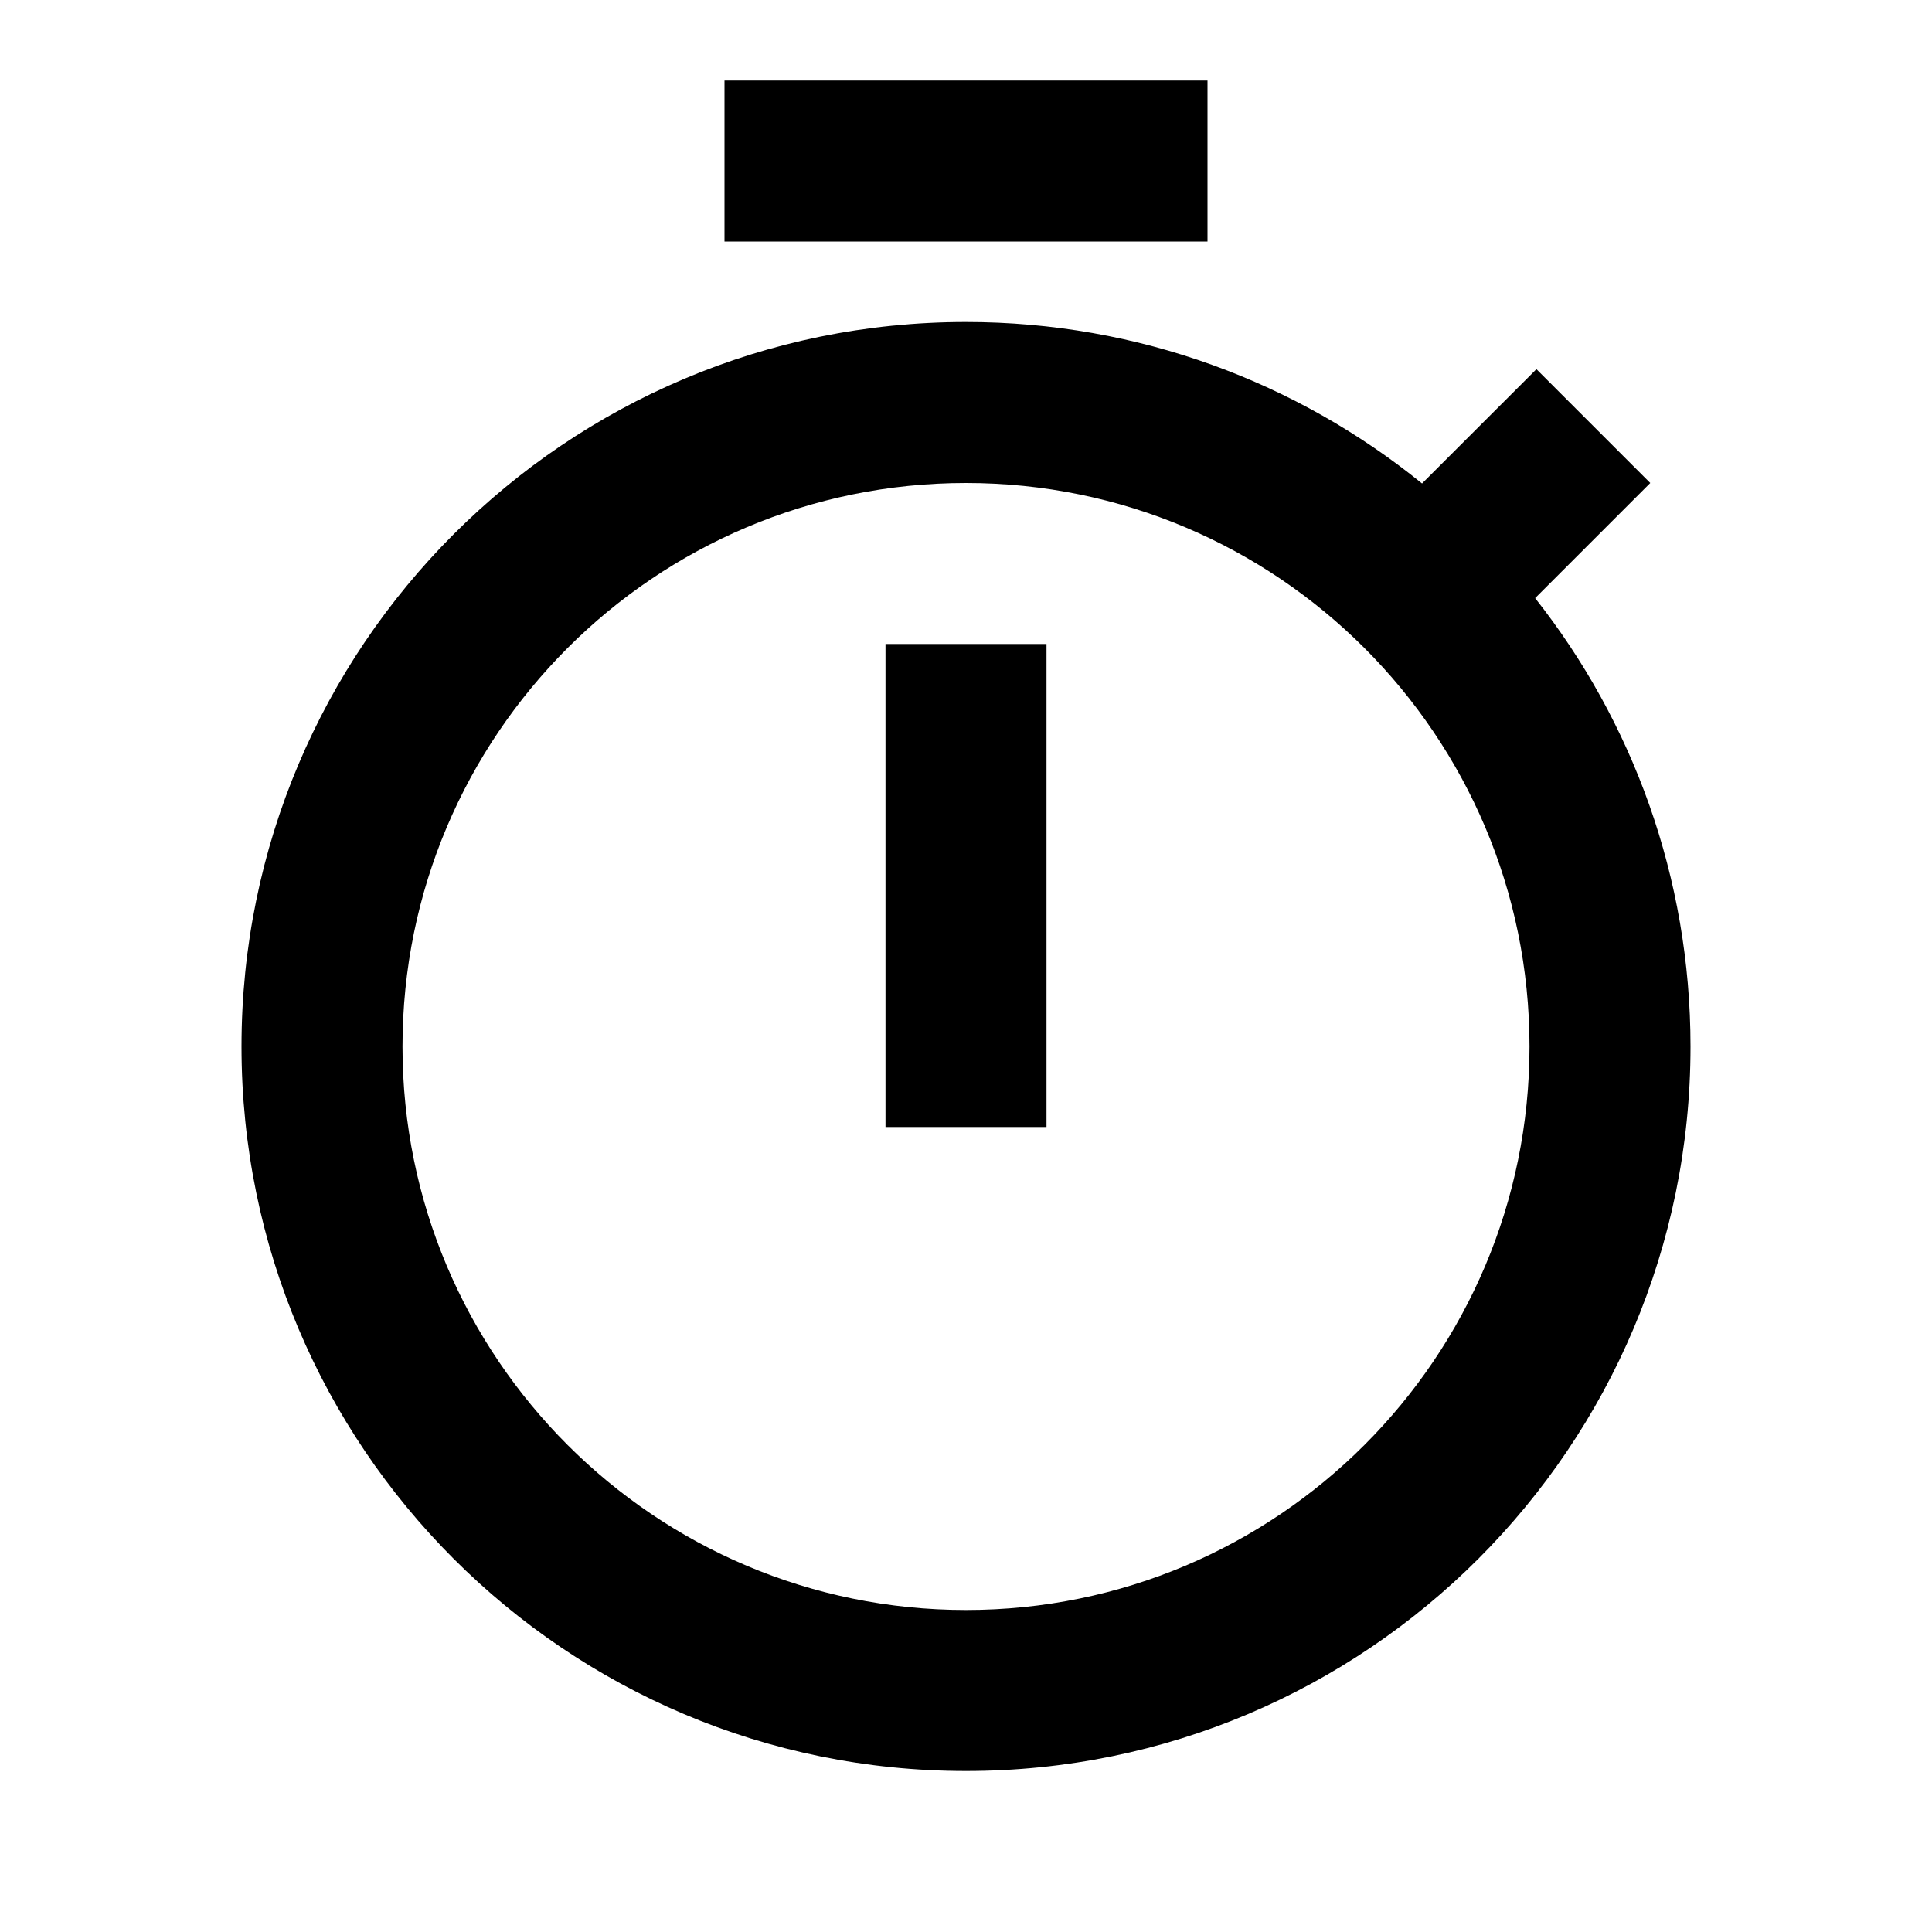
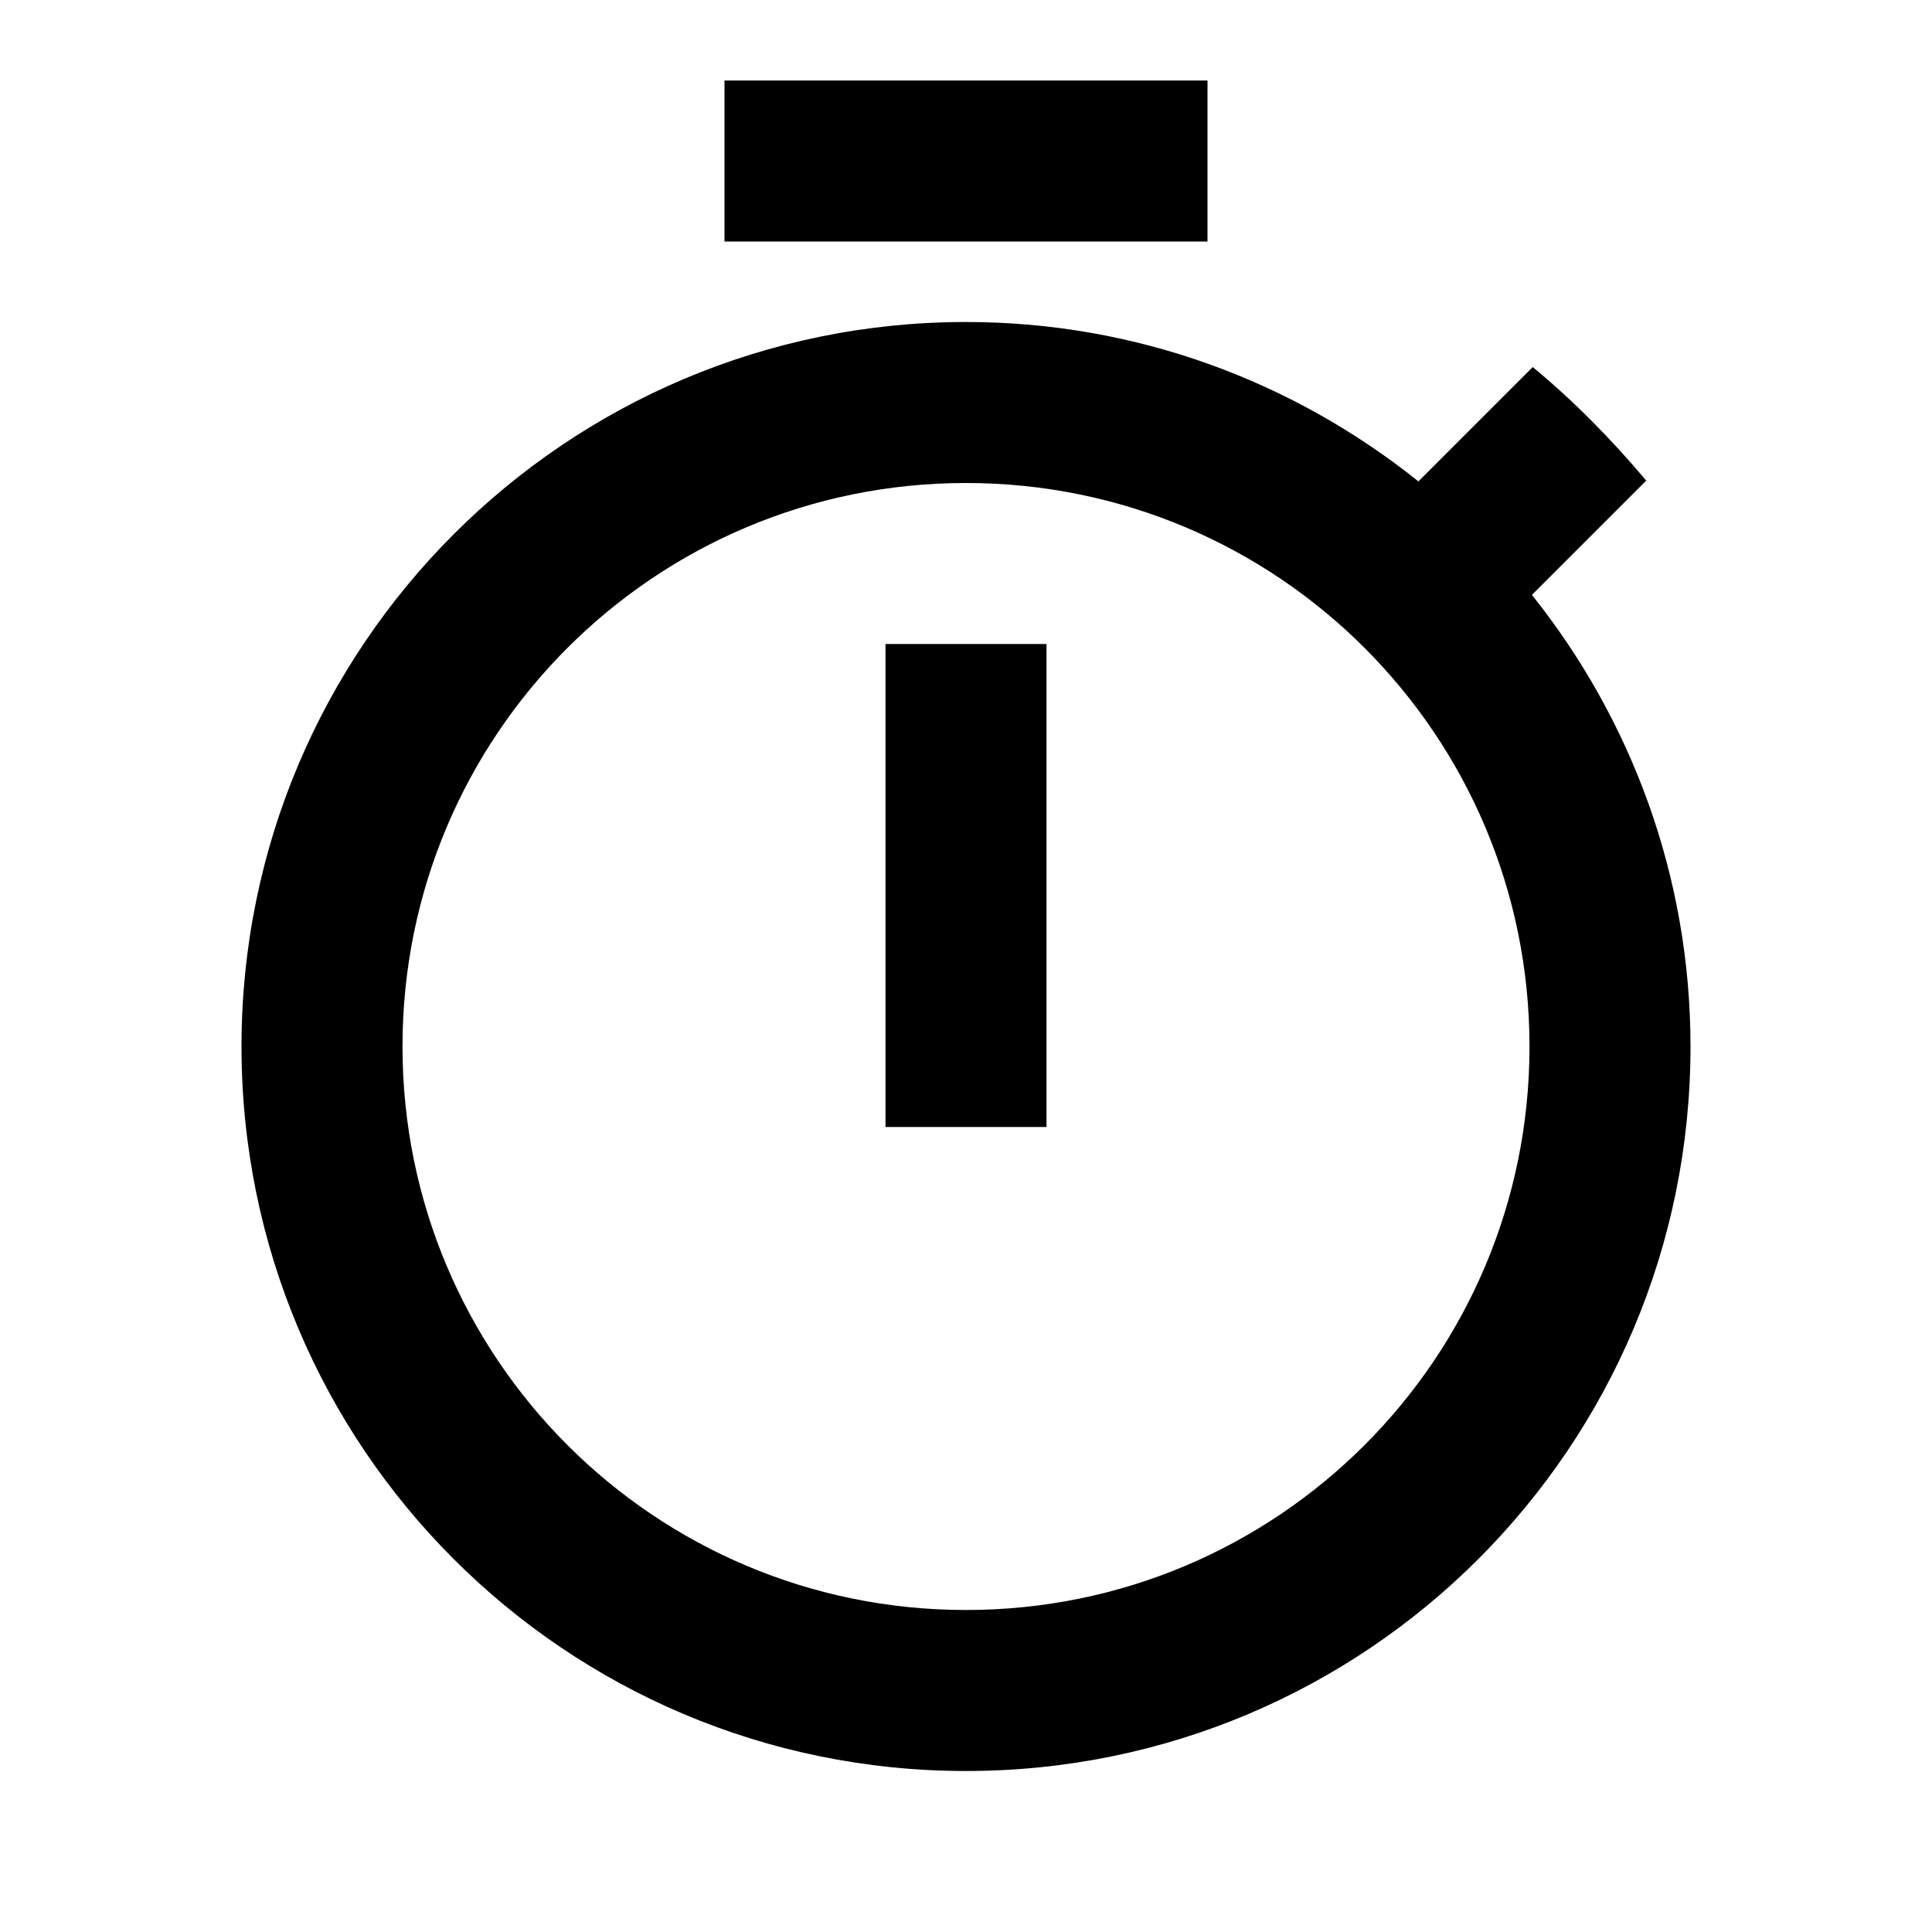
<svg xmlns="http://www.w3.org/2000/svg" version="1.1" baseProfile="full" width="24" height="24" viewBox="0 0 24.00 24.00" enable-background="new 0 0 24.00 24.00" xml:space="preserve">
-   <path fill="#000000" fill-opacity="1" stroke-width="0.2" stroke-linejoin="round" d="M 9,1L 15,1L 15,3L 9,3L 9,1 Z M 20.5,6L 19.07,7.43C 20.279,8.962 21,10.897 21,13C 21,17.971 16.971,22 12,22C 7.029,22 3,17.971 3,13C 3,8.029 7.029,4 12,4C 14.147,4 16.118,4.752 17.665,6.006L 19.086,4.586L 20.5,6 Z M 11,8L 13,8L 13,14L 11,14L 11,8 Z M 12,6C 8.134,6 5,9.134 5,13C 5,16.866 8.134,20 12,20C 15.866,20 19,16.866 19,13C 19,9.134 15.866,6 12,6 Z " />
+   <path fill="#000000" fill-opacity="1" stroke-linejoin="round" d="M 12,20C 8.13,20 5,16.87 5,13C 5,9.13 8.13,6 12,6C 15.87,6 19,9.13 19,13C 19,16.87 15.87,20 12,20 Z M 19.03,7.39L 20.45,5.97C 20.02,5.46 19.55,4.98 19.04,4.56L 17.62,5.98C 16.07,4.74 14.12,4 12,4C 7.03,4 3,8.03 3,13C 3,17.97 7.02,22 12,22C 16.98,22 21,17.97 21,13C 21,10.88 20.26,8.93 19.03,7.39 Z M 11,14L 13,14L 13,8L 11,8M 15,1L 9,1L 9,3L 15,3L 15,1 Z " />
</svg>
